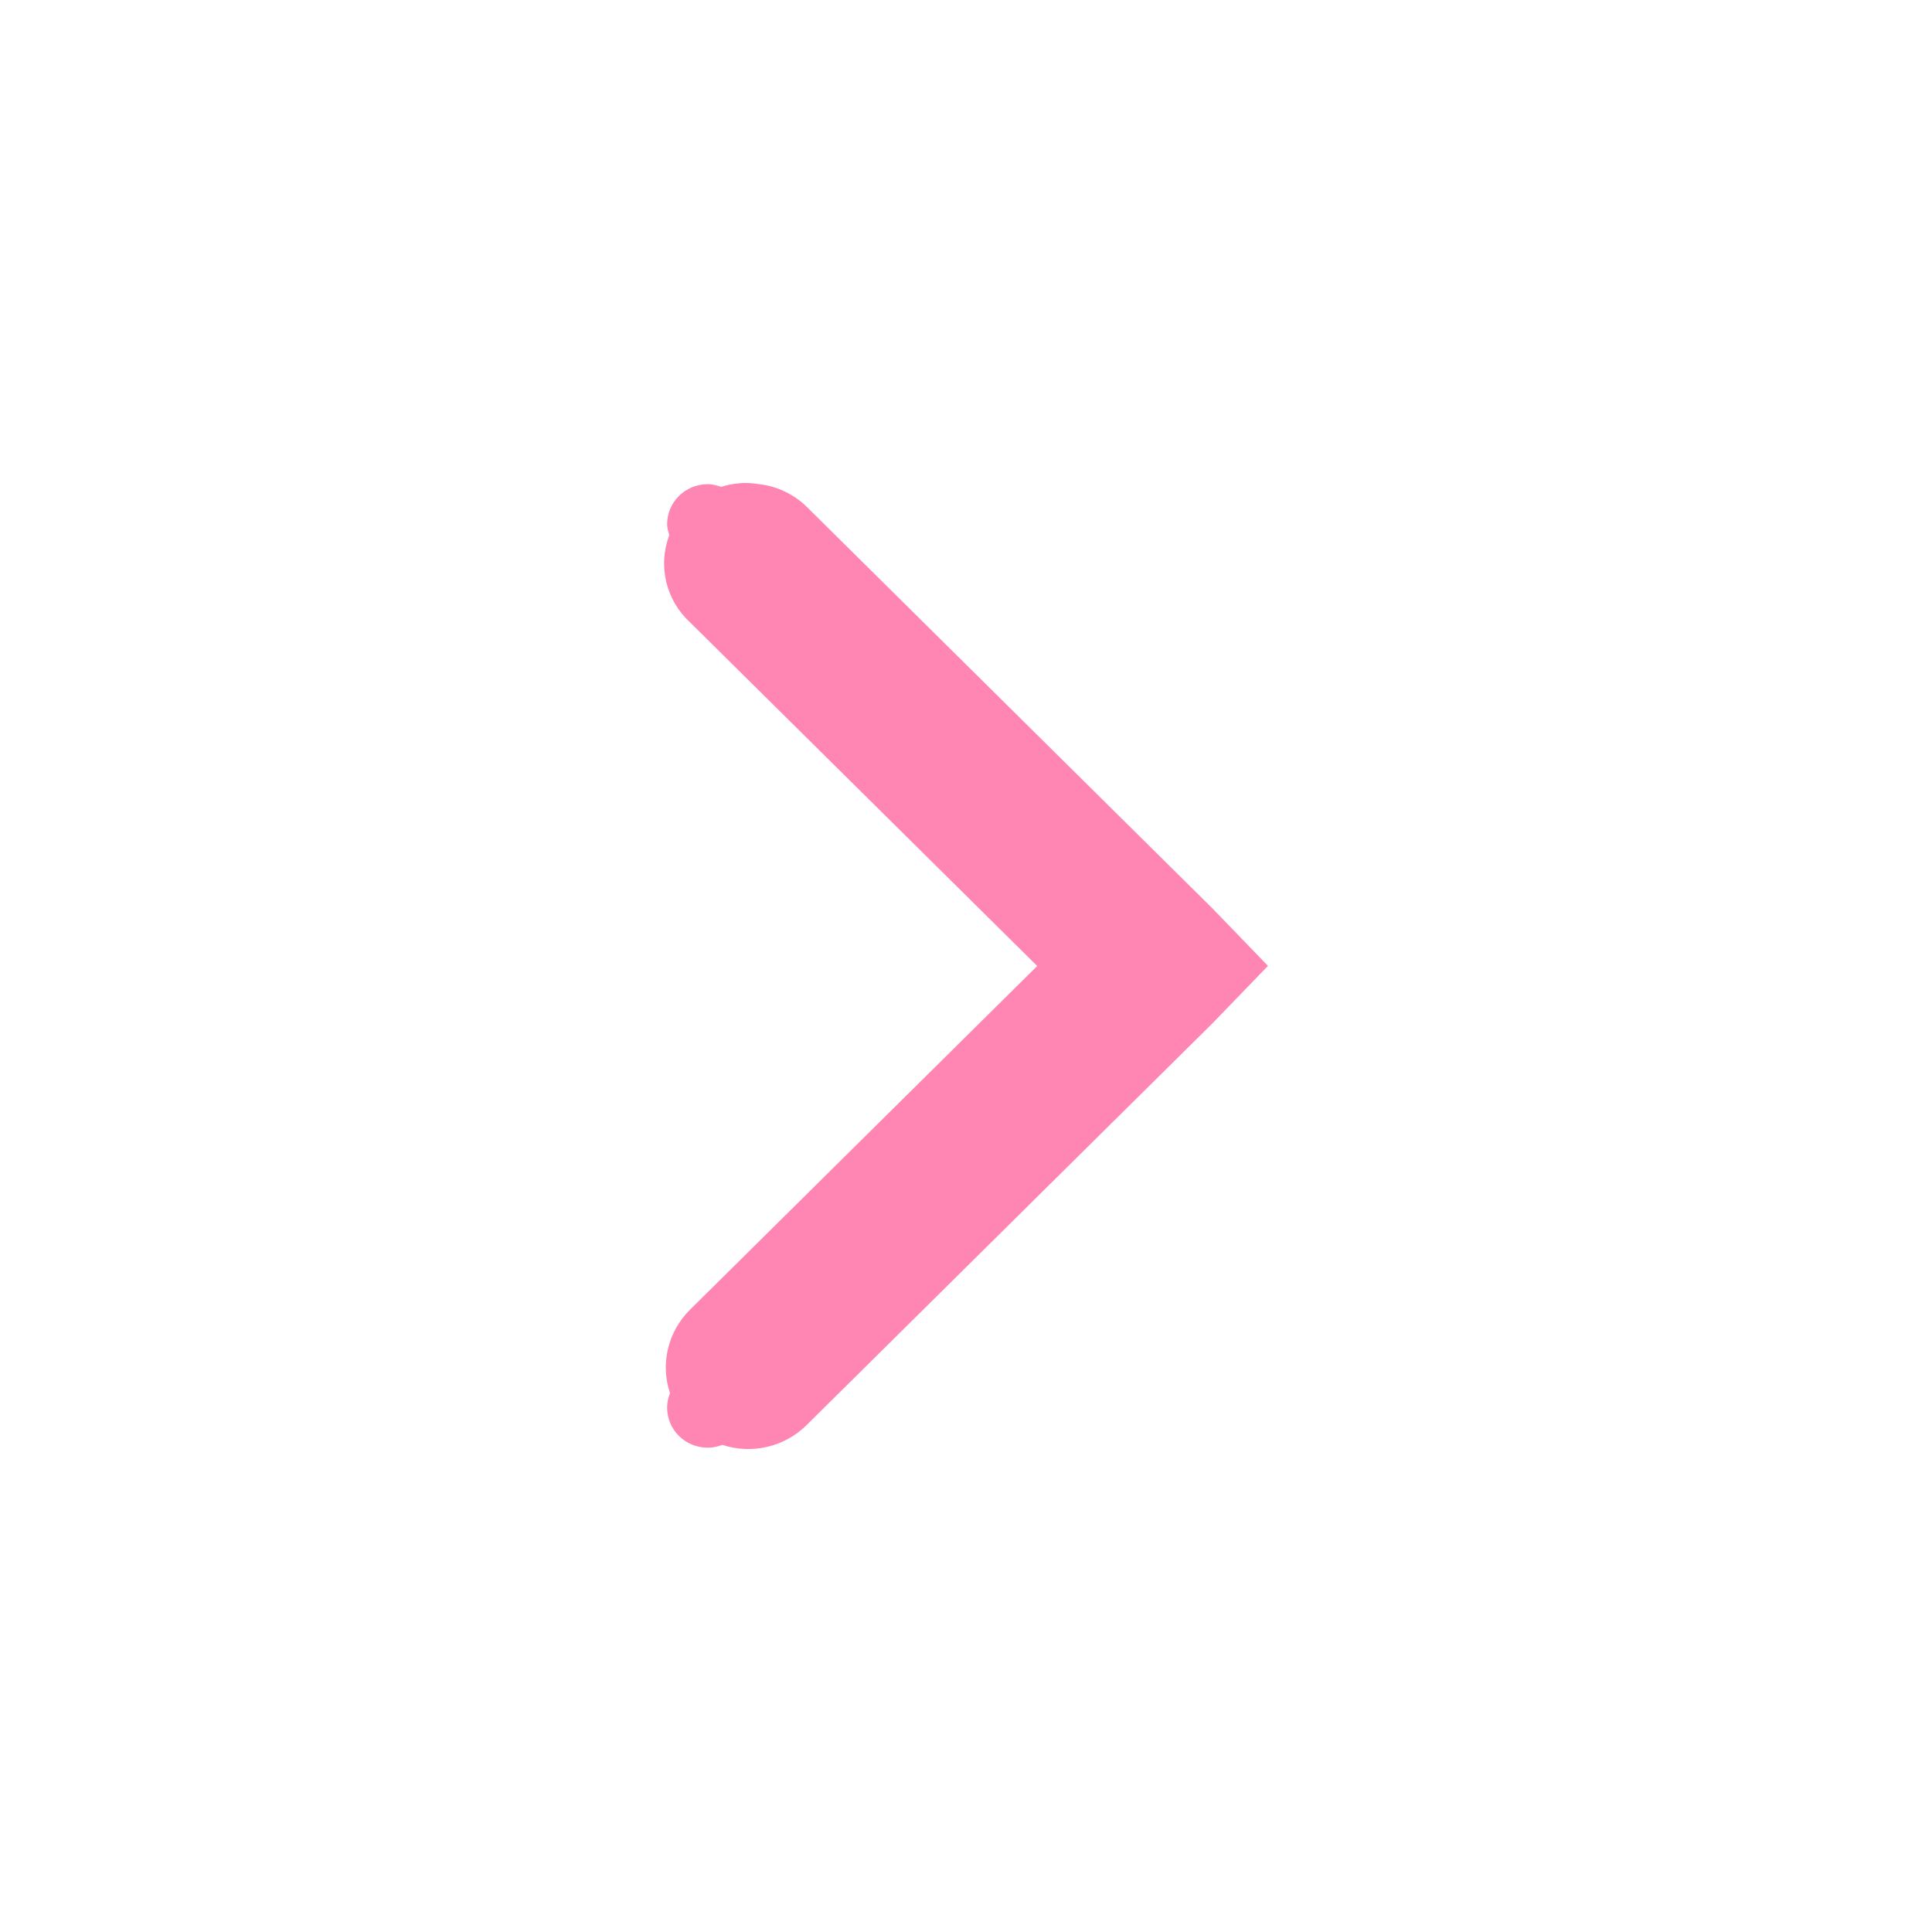
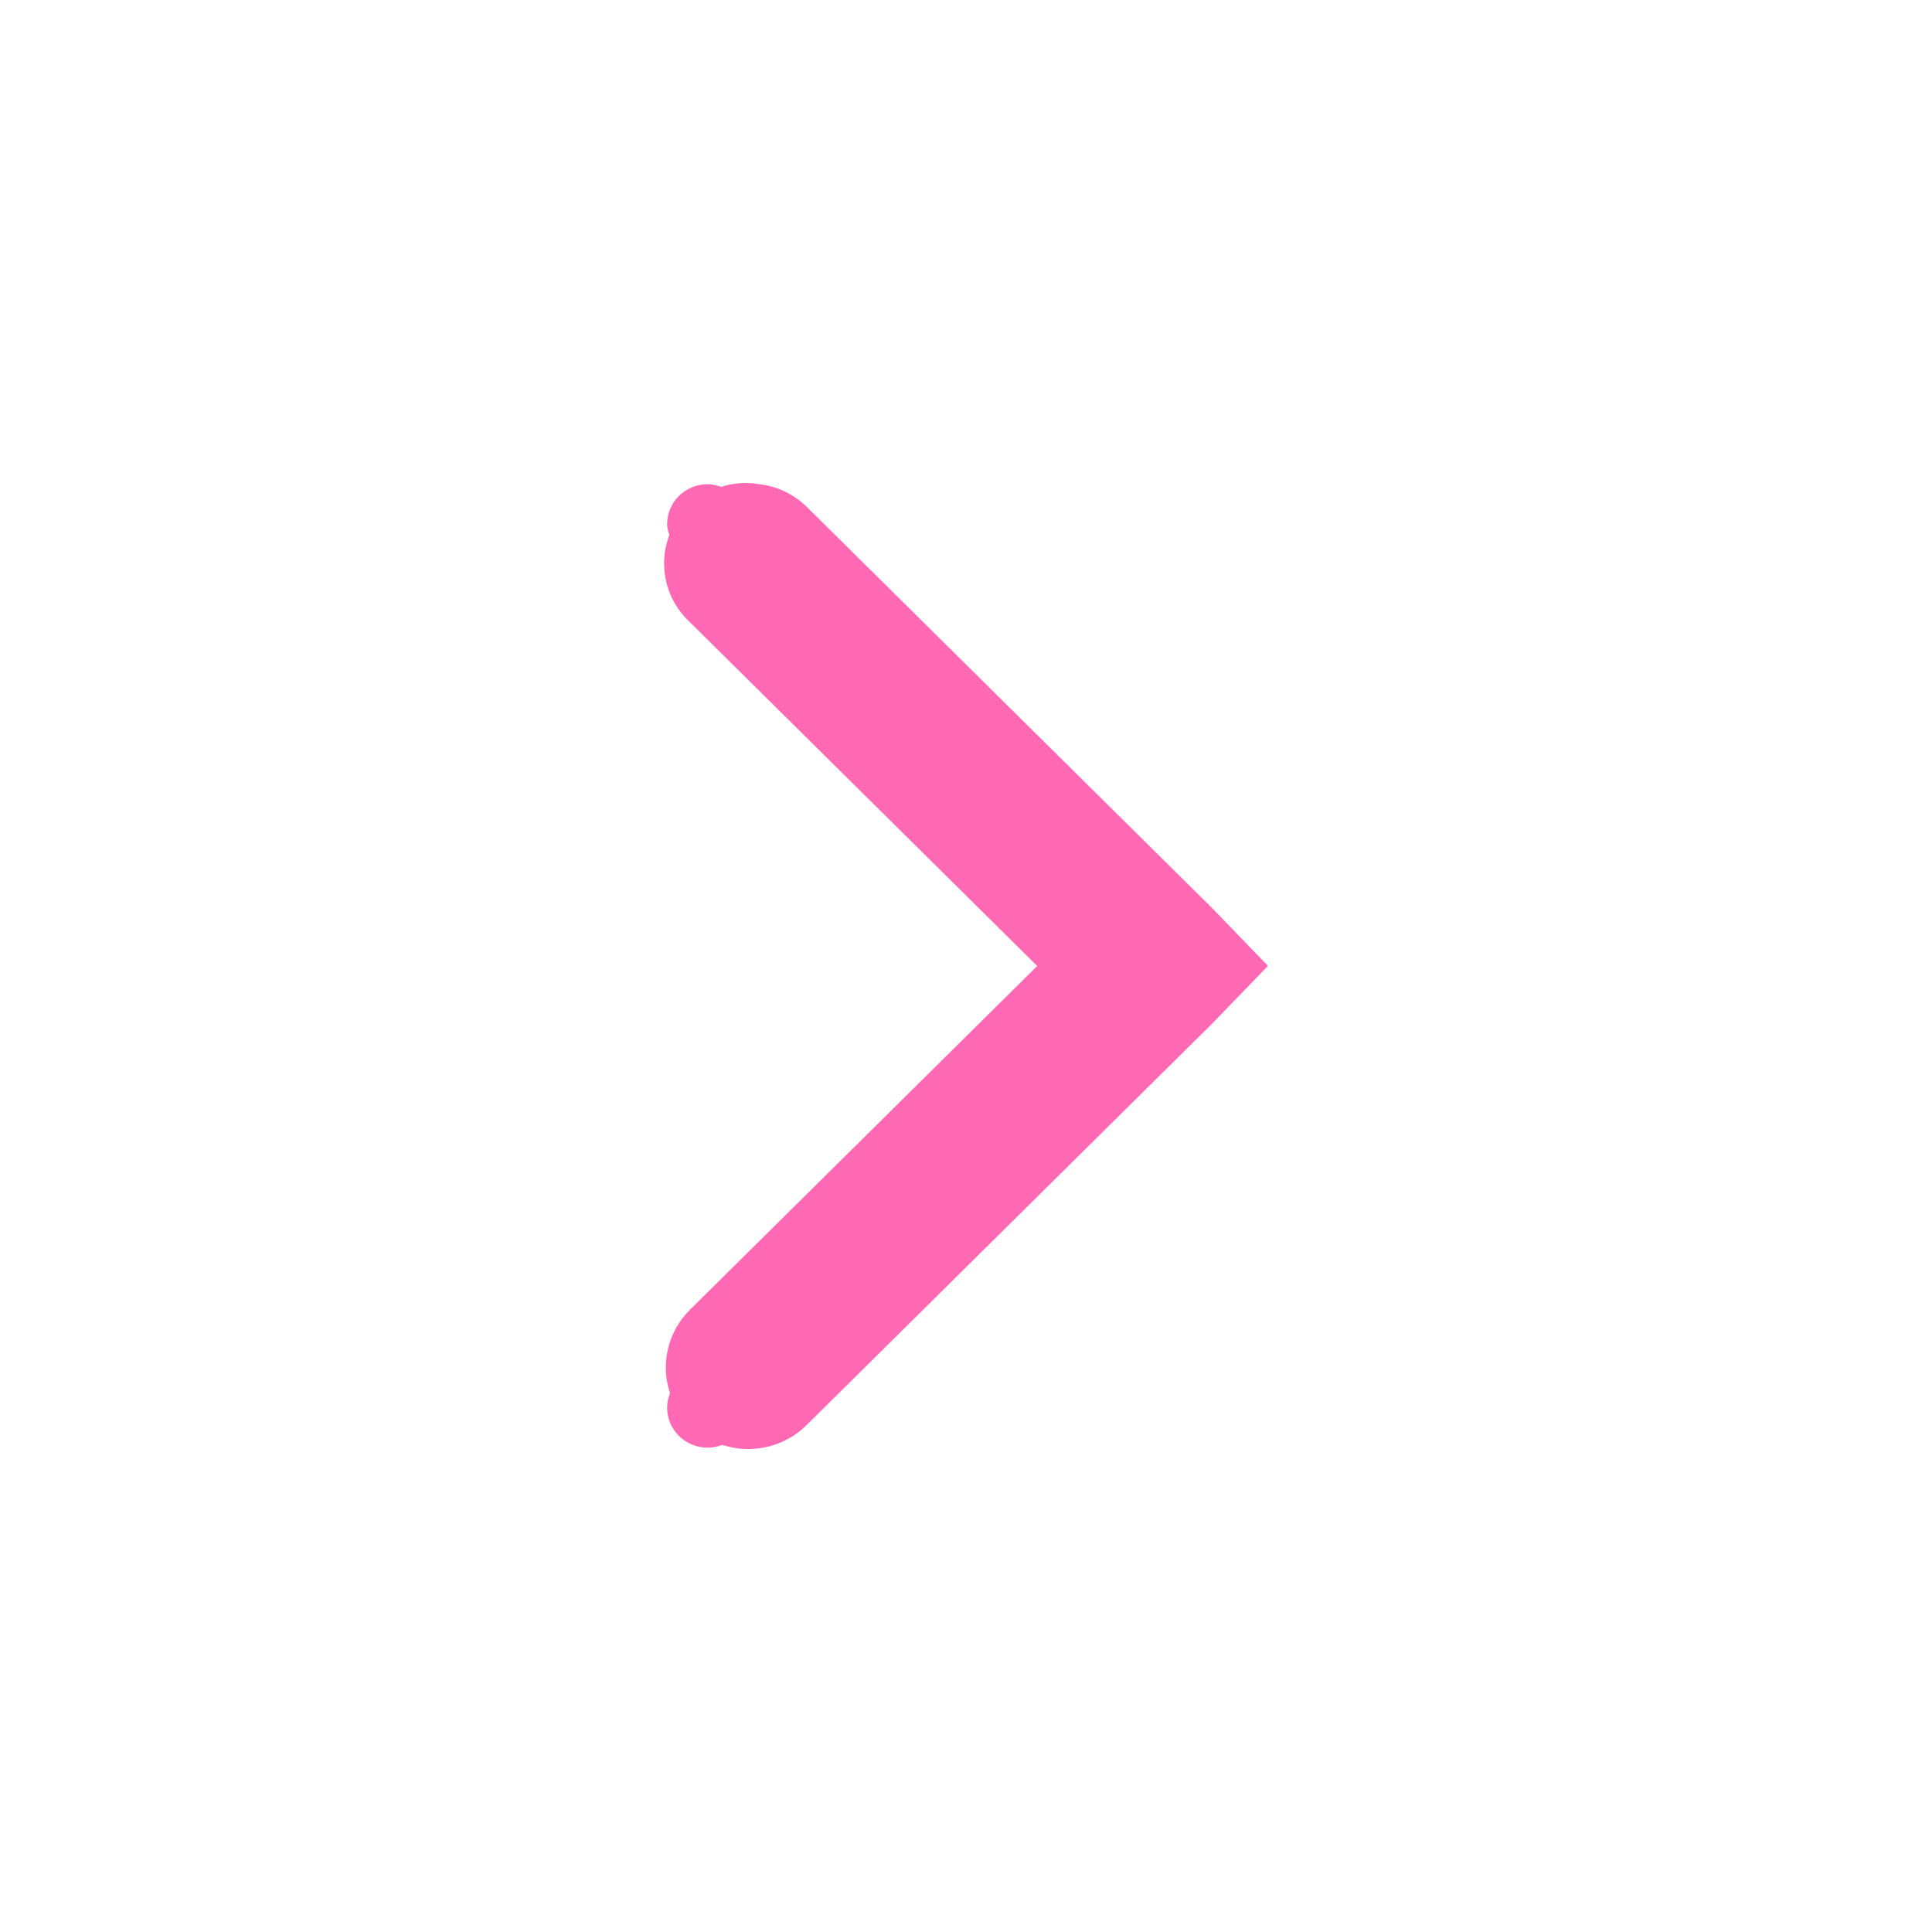
<svg xmlns="http://www.w3.org/2000/svg" xmlns:ns1="http://www.openswatchbook.org/uri/2009/osb" width="16" version="1.1" id="svg7384" height="16">
  <defs id="defs7386">
    <linearGradient ns1:paint="solid" id="selected_bg_color">
      <stop id="stop4147" offset="0" style="stop-color:#5294e2;stop-opacity:1;" />
    </linearGradient>
  </defs>
  <g transform="translate(-100.0002,-747)" style="display:inline" id="layer9" />
  <g transform="translate(-100.0002,-747)" id="layer10" />
  <g transform="translate(-100.0002,-747)" id="layer11" />
  <g transform="translate(-100.0002,-747)" id="layer13" />
  <g transform="translate(-100.0002,-747)" id="layer14" />
  <g transform="translate(-100.0002,-747)" style="display:inline" id="layer15" />
  <g transform="translate(-100.0002,-747)" style="display:inline" id="g71291" />
  <g transform="translate(-100.0002,-747)" style="display:inline" id="g4953" />
  <g transform="translate(-100.0002,-747)" style="display:inline" id="layer12">
-     <path id="path6040" d="m 106.177,751 a 0.672,0.665 0 0 1 0.104,0.009 0.672,0.665 0 0 1 0.399,0.187 l 3.359,3.325 0.462,0.478 -0.462,0.478 -3.359,3.325 a 0.683,0.676 0 0 1 -0.698,0.164 c -0.037,0.014 -0.078,0.023 -0.121,0.023 -0.186,0 -0.336,-0.148 -0.336,-0.332 0,-0.042 0.009,-0.082 0.024,-0.119 a 0.683,0.676 0 0 1 0.165,-0.691 l 2.876,-2.847 -2.876,-2.847 a 0.672,0.665 0 0 1 -0.171,-0.721 c -0.008,-0.029 -0.018,-0.058 -0.018,-0.09 0,-0.184 0.15,-0.332 0.336,-0.332 0.04,0 0.076,0.01 0.112,0.022 A 0.672,0.665 0 0 1 106.177,751 Z" style="color:#000000;font-style:normal;font-variant:normal;font-weight:normal;font-stretch:normal;font-size:medium;line-height:normal;font-family:Sans;-inkscape-font-specification:Sans;text-indent:0;text-align:start;text-decoration:none;text-decoration-line:none;letter-spacing:normal;word-spacing:normal;text-transform:none;writing-mode:lr-tb;direction:ltr;baseline-shift:baseline;text-anchor:start;display:inline;overflow:visible;visibility:visible;fill:#ff85b3;fill-opacity:1;stroke:none;stroke-width:2;marker:none;enable-background:accumulate" />
+     <path id="path6040" d="m 106.177,751 a 0.672,0.665 0 0 1 0.104,0.009 0.672,0.665 0 0 1 0.399,0.187 l 3.359,3.325 0.462,0.478 -0.462,0.478 -3.359,3.325 a 0.683,0.676 0 0 1 -0.698,0.164 c -0.037,0.014 -0.078,0.023 -0.121,0.023 -0.186,0 -0.336,-0.148 -0.336,-0.332 0,-0.042 0.009,-0.082 0.024,-0.119 a 0.683,0.676 0 0 1 0.165,-0.691 l 2.876,-2.847 -2.876,-2.847 a 0.672,0.665 0 0 1 -0.171,-0.721 c -0.008,-0.029 -0.018,-0.058 -0.018,-0.09 0,-0.184 0.15,-0.332 0.336,-0.332 0.04,0 0.076,0.01 0.112,0.022 A 0.672,0.665 0 0 1 106.177,751 Z" style="color:#000000;font-style:normal;font-variant:normal;font-weight:normal;font-stretch:normal;font-size:medium;line-height:normal;font-family:Sans;-inkscape-font-specification:Sans;text-indent:0;text-align:start;text-decoration:none;text-decoration-line:none;letter-spacing:normal;word-spacing:normal;text-transform:none;writing-mode:lr-tb;direction:ltr;baseline-shift:baseline;text-anchor:start;display:inline;overflow:visible;visibility:visible;fill:#ff69b4;fill-opacity:1;stroke:none;stroke-width:2;marker:none;enable-background:accumulate" />
  </g>
</svg>
